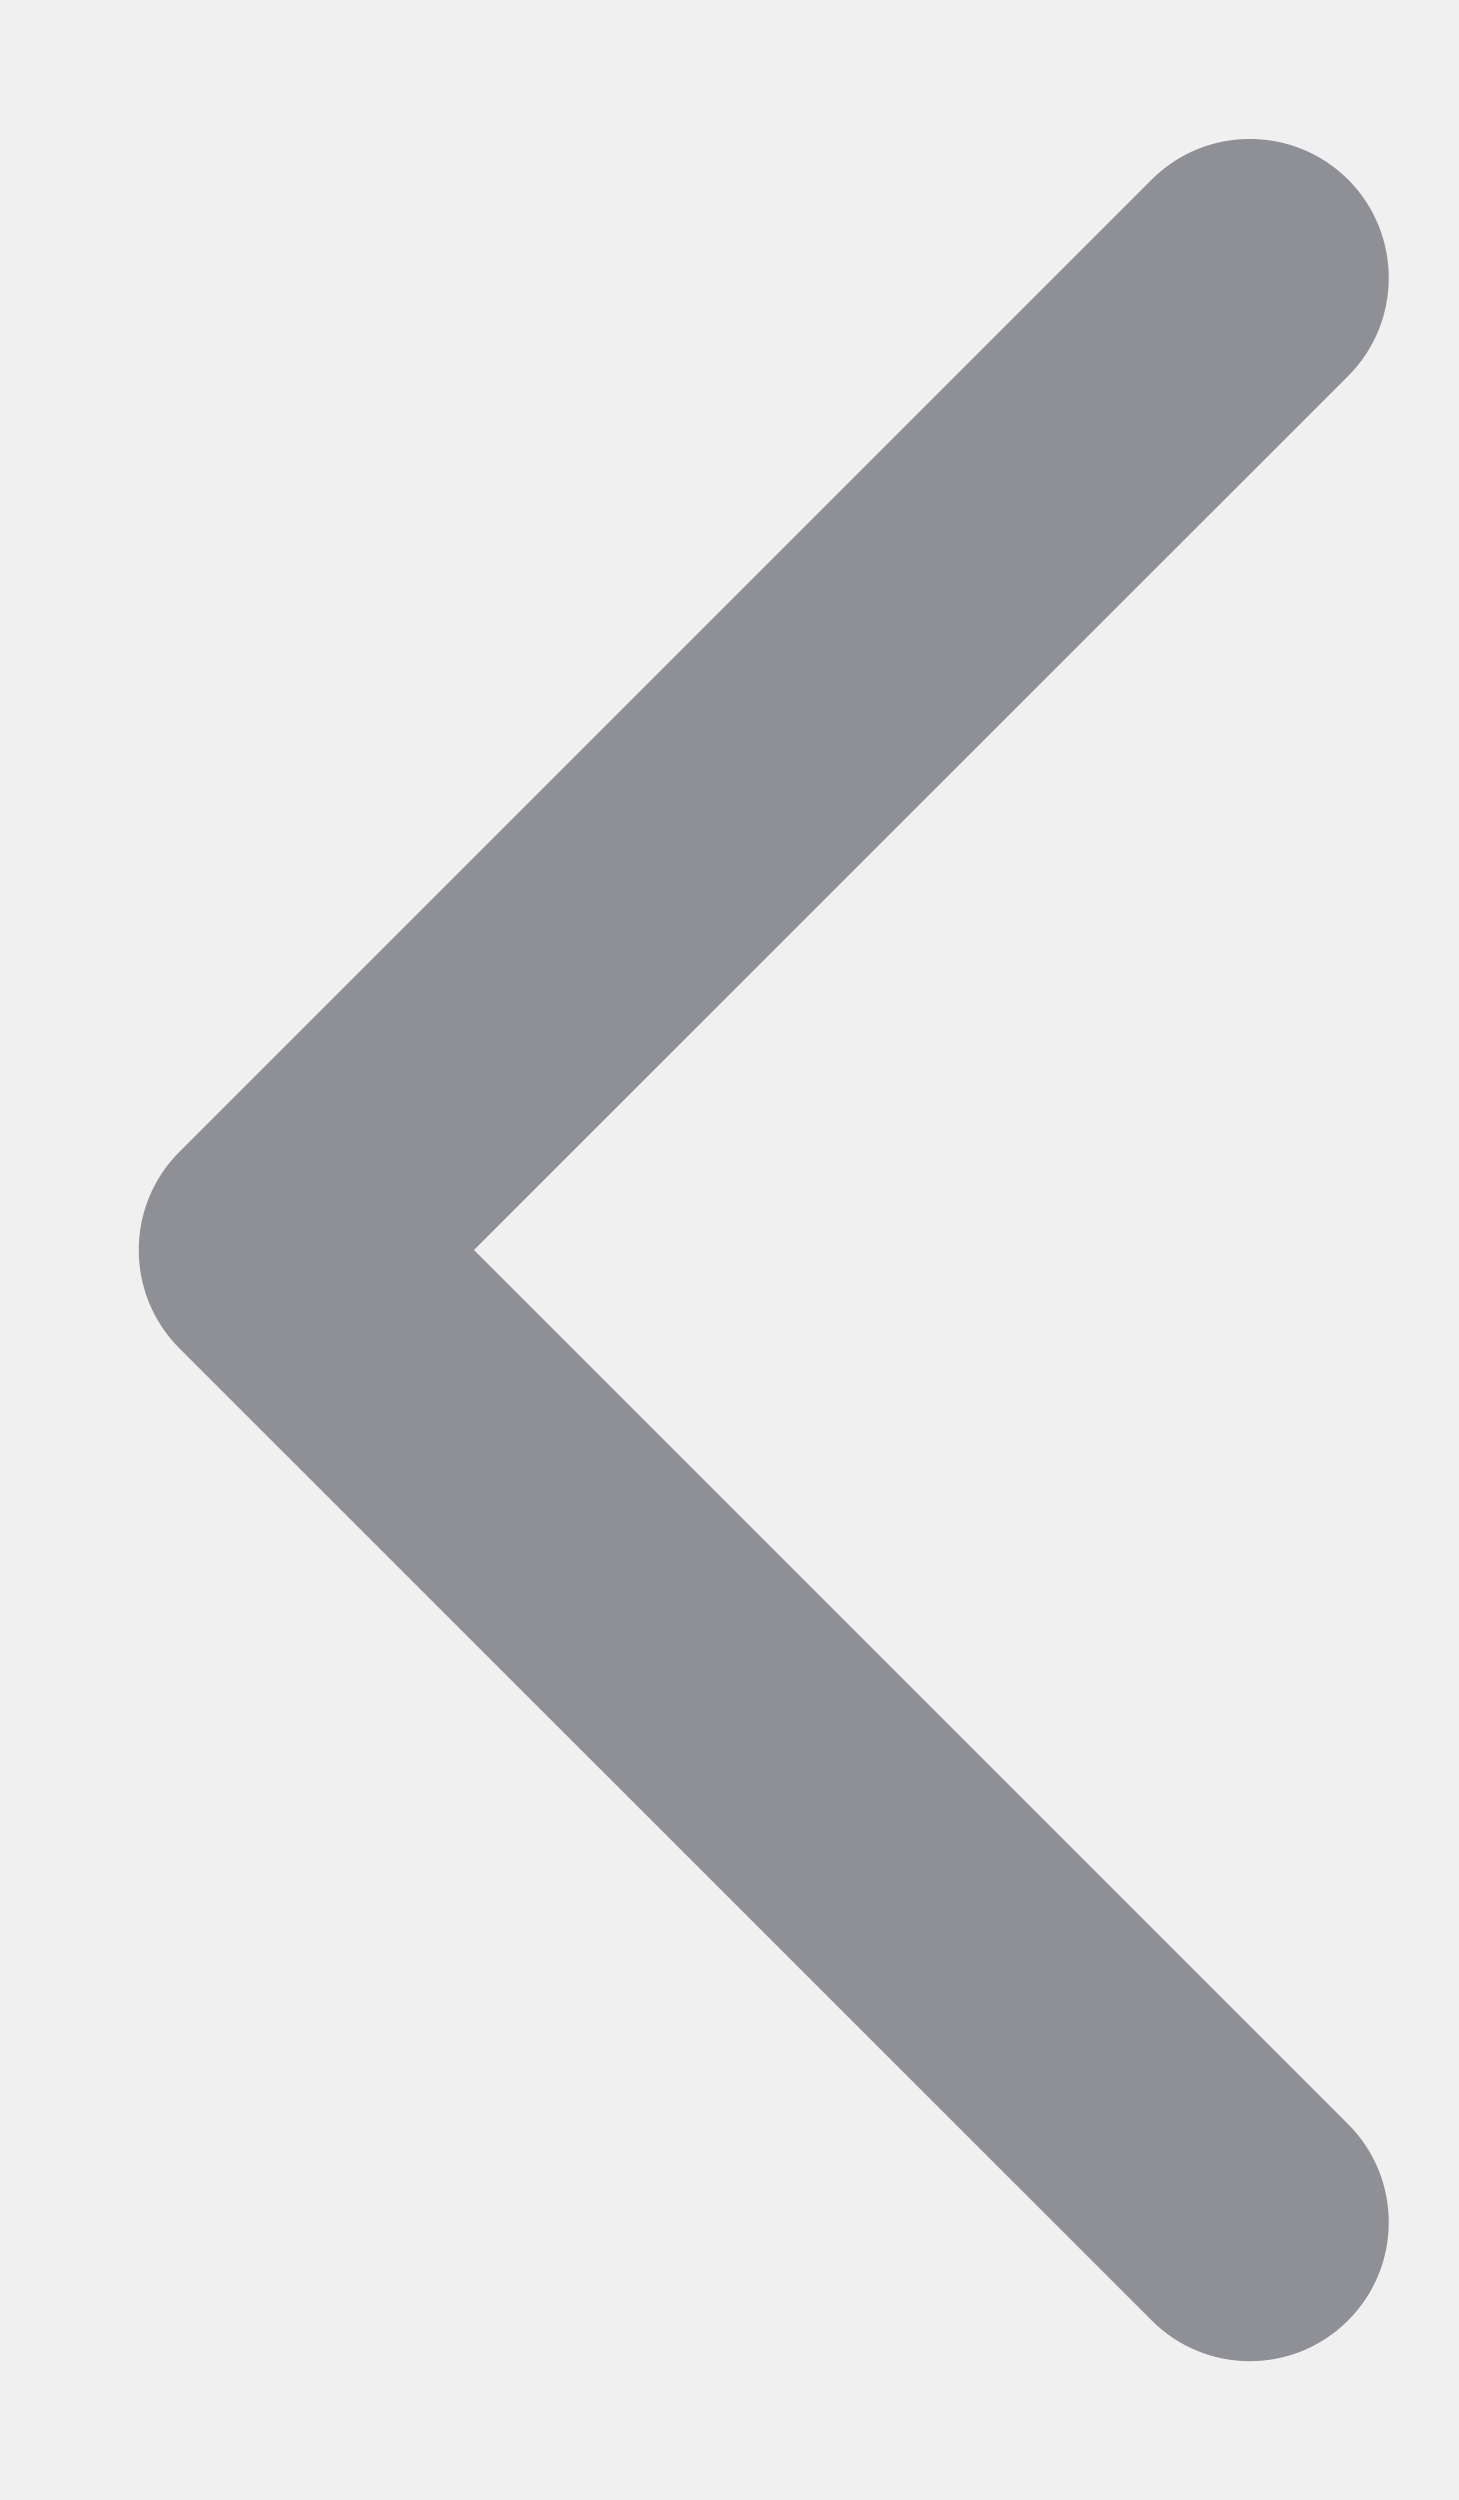
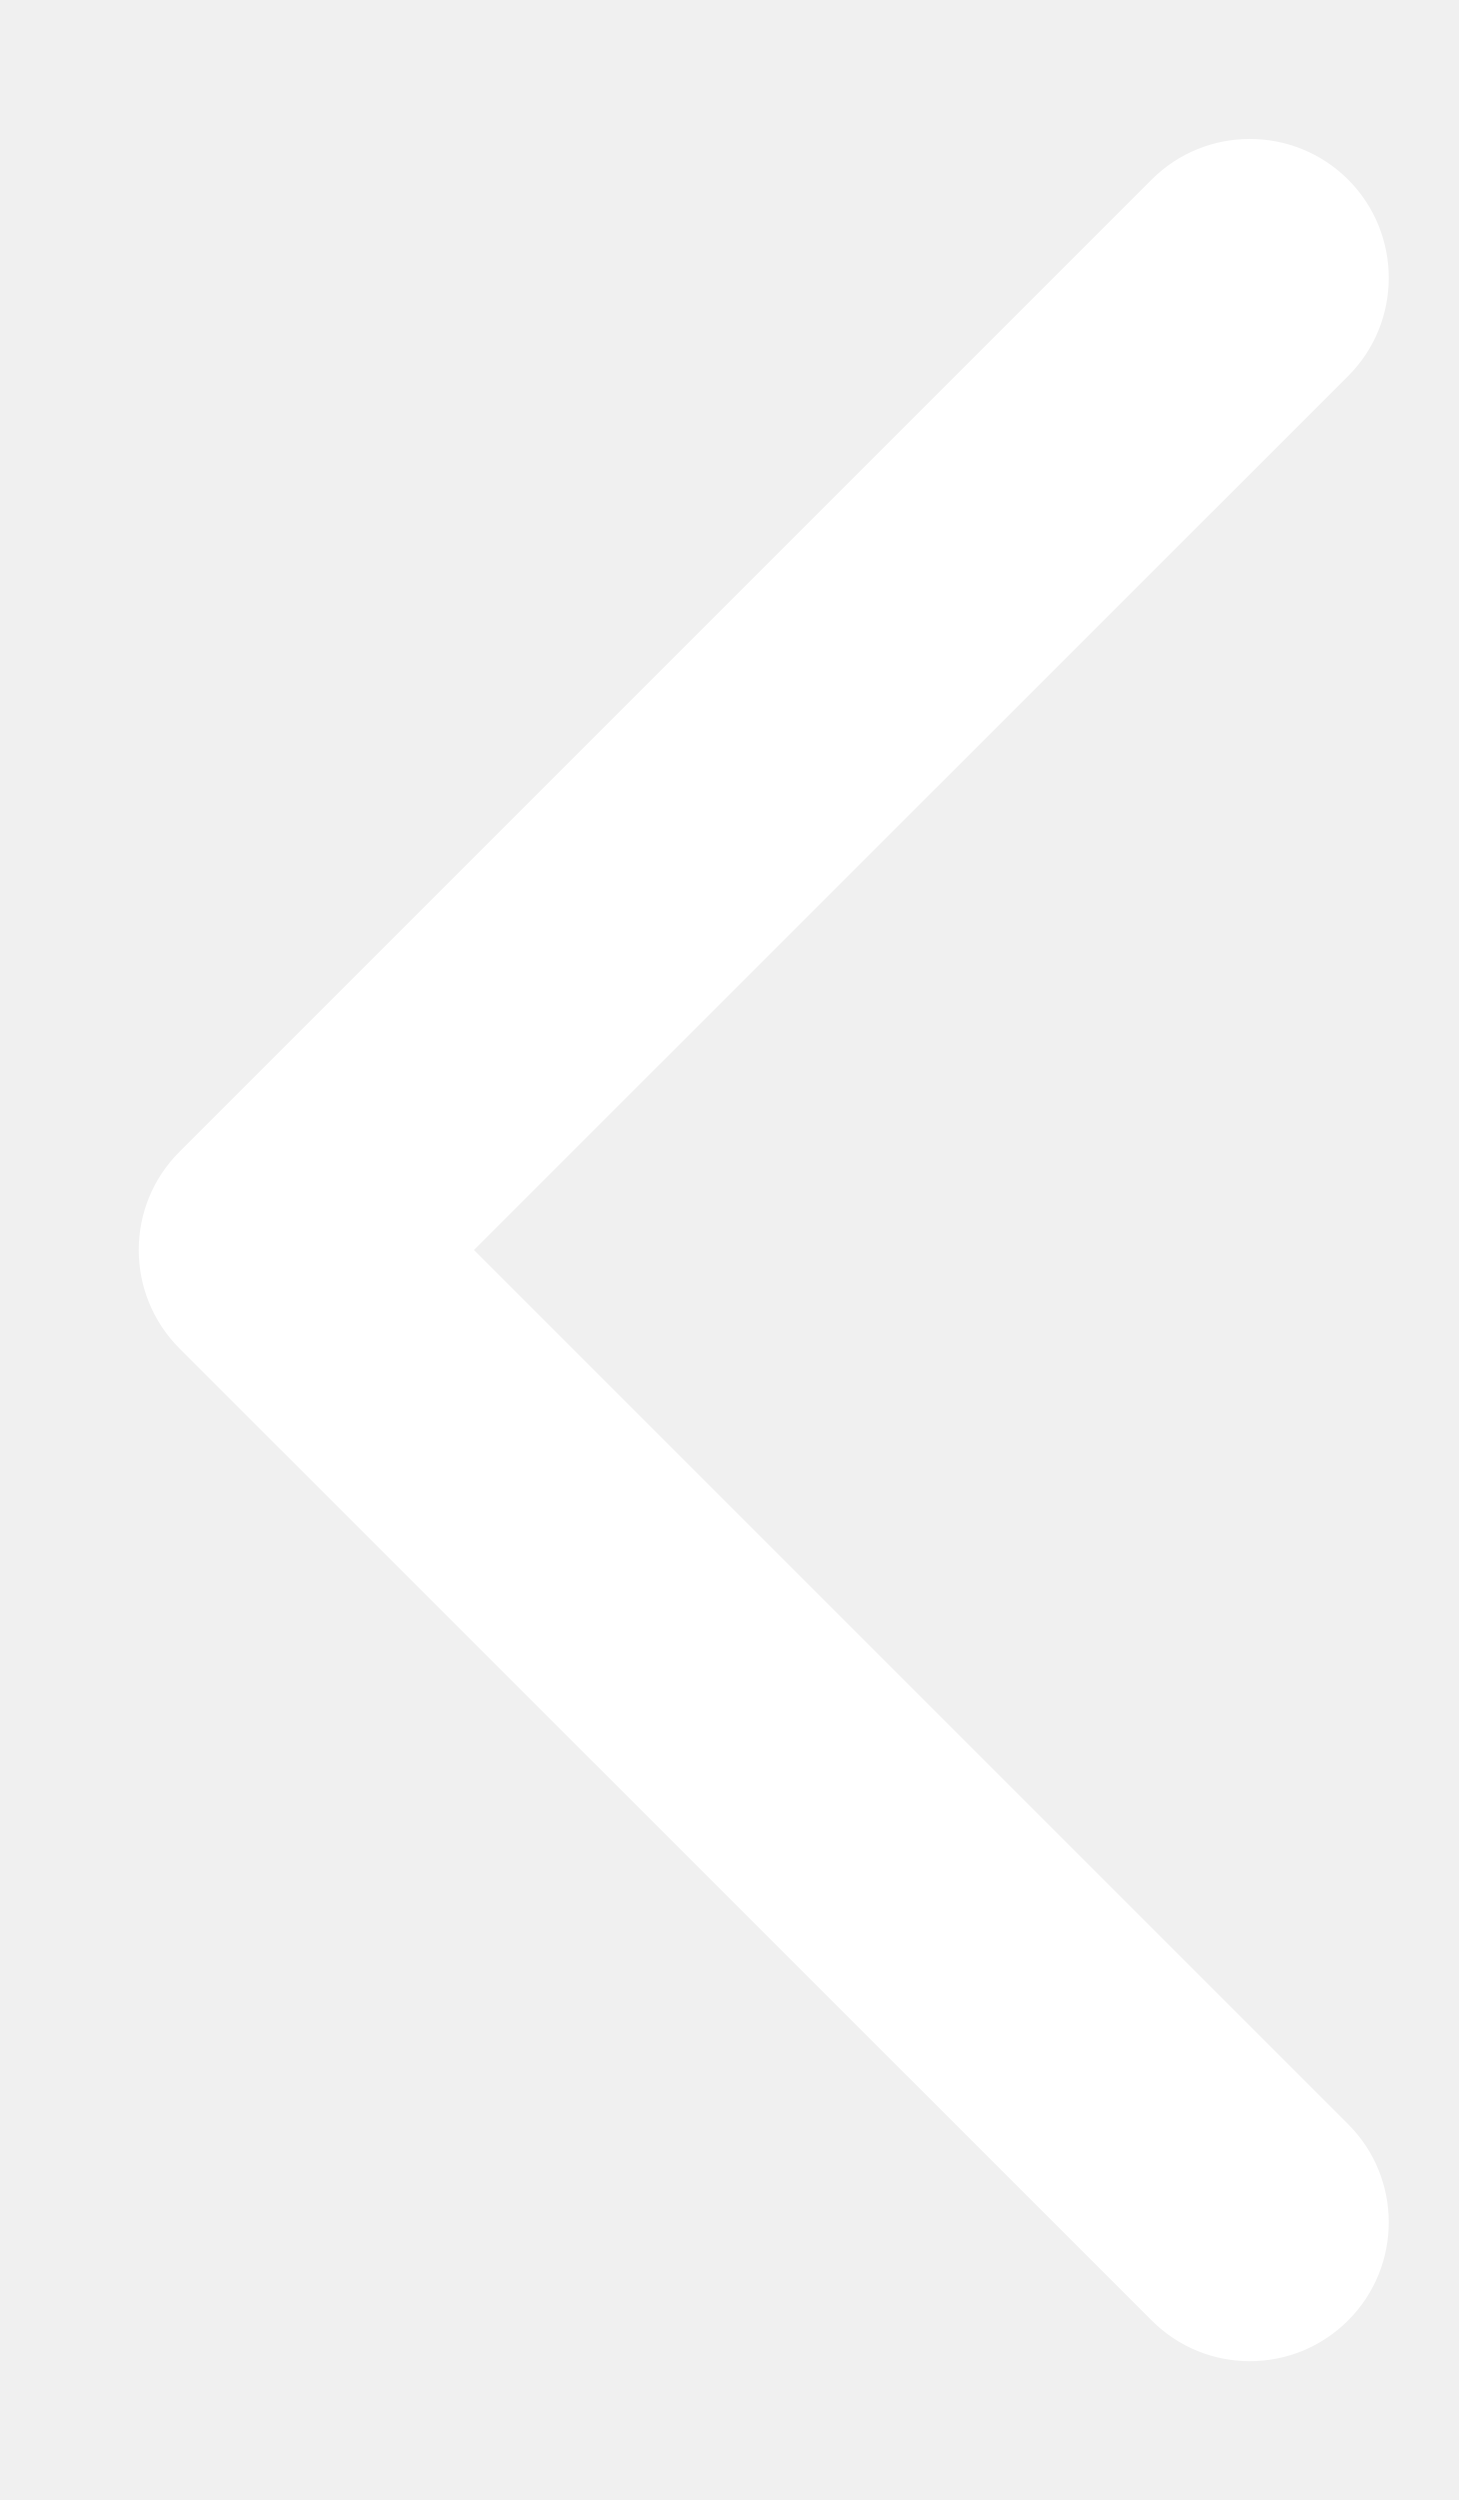
<svg xmlns="http://www.w3.org/2000/svg" width="7" height="12" viewBox="0 0 7 12" fill="none">
-   <path fill-rule="evenodd" clip-rule="evenodd" d="M6.471 0.862C6.21 0.602 5.788 0.602 5.528 0.862L0.861 5.529C0.601 5.789 0.601 6.211 0.861 6.472L5.528 11.138C5.788 11.399 6.21 11.399 6.471 11.138C6.731 10.878 6.731 10.456 6.471 10.196L2.275 6L6.471 1.805C6.731 1.545 6.731 1.123 6.471 0.862Z" fill="#8F9096" />
+   <path fill-rule="evenodd" clip-rule="evenodd" d="M6.471 0.862C6.21 0.602 5.788 0.602 5.528 0.862L0.861 5.529C0.601 5.789 0.601 6.211 0.861 6.472L5.528 11.138C5.788 11.399 6.21 11.399 6.471 11.138C6.731 10.878 6.731 10.456 6.471 10.196L2.275 6L6.471 1.805C6.731 1.545 6.731 1.123 6.471 0.862Z" fill="white" />
</svg>
